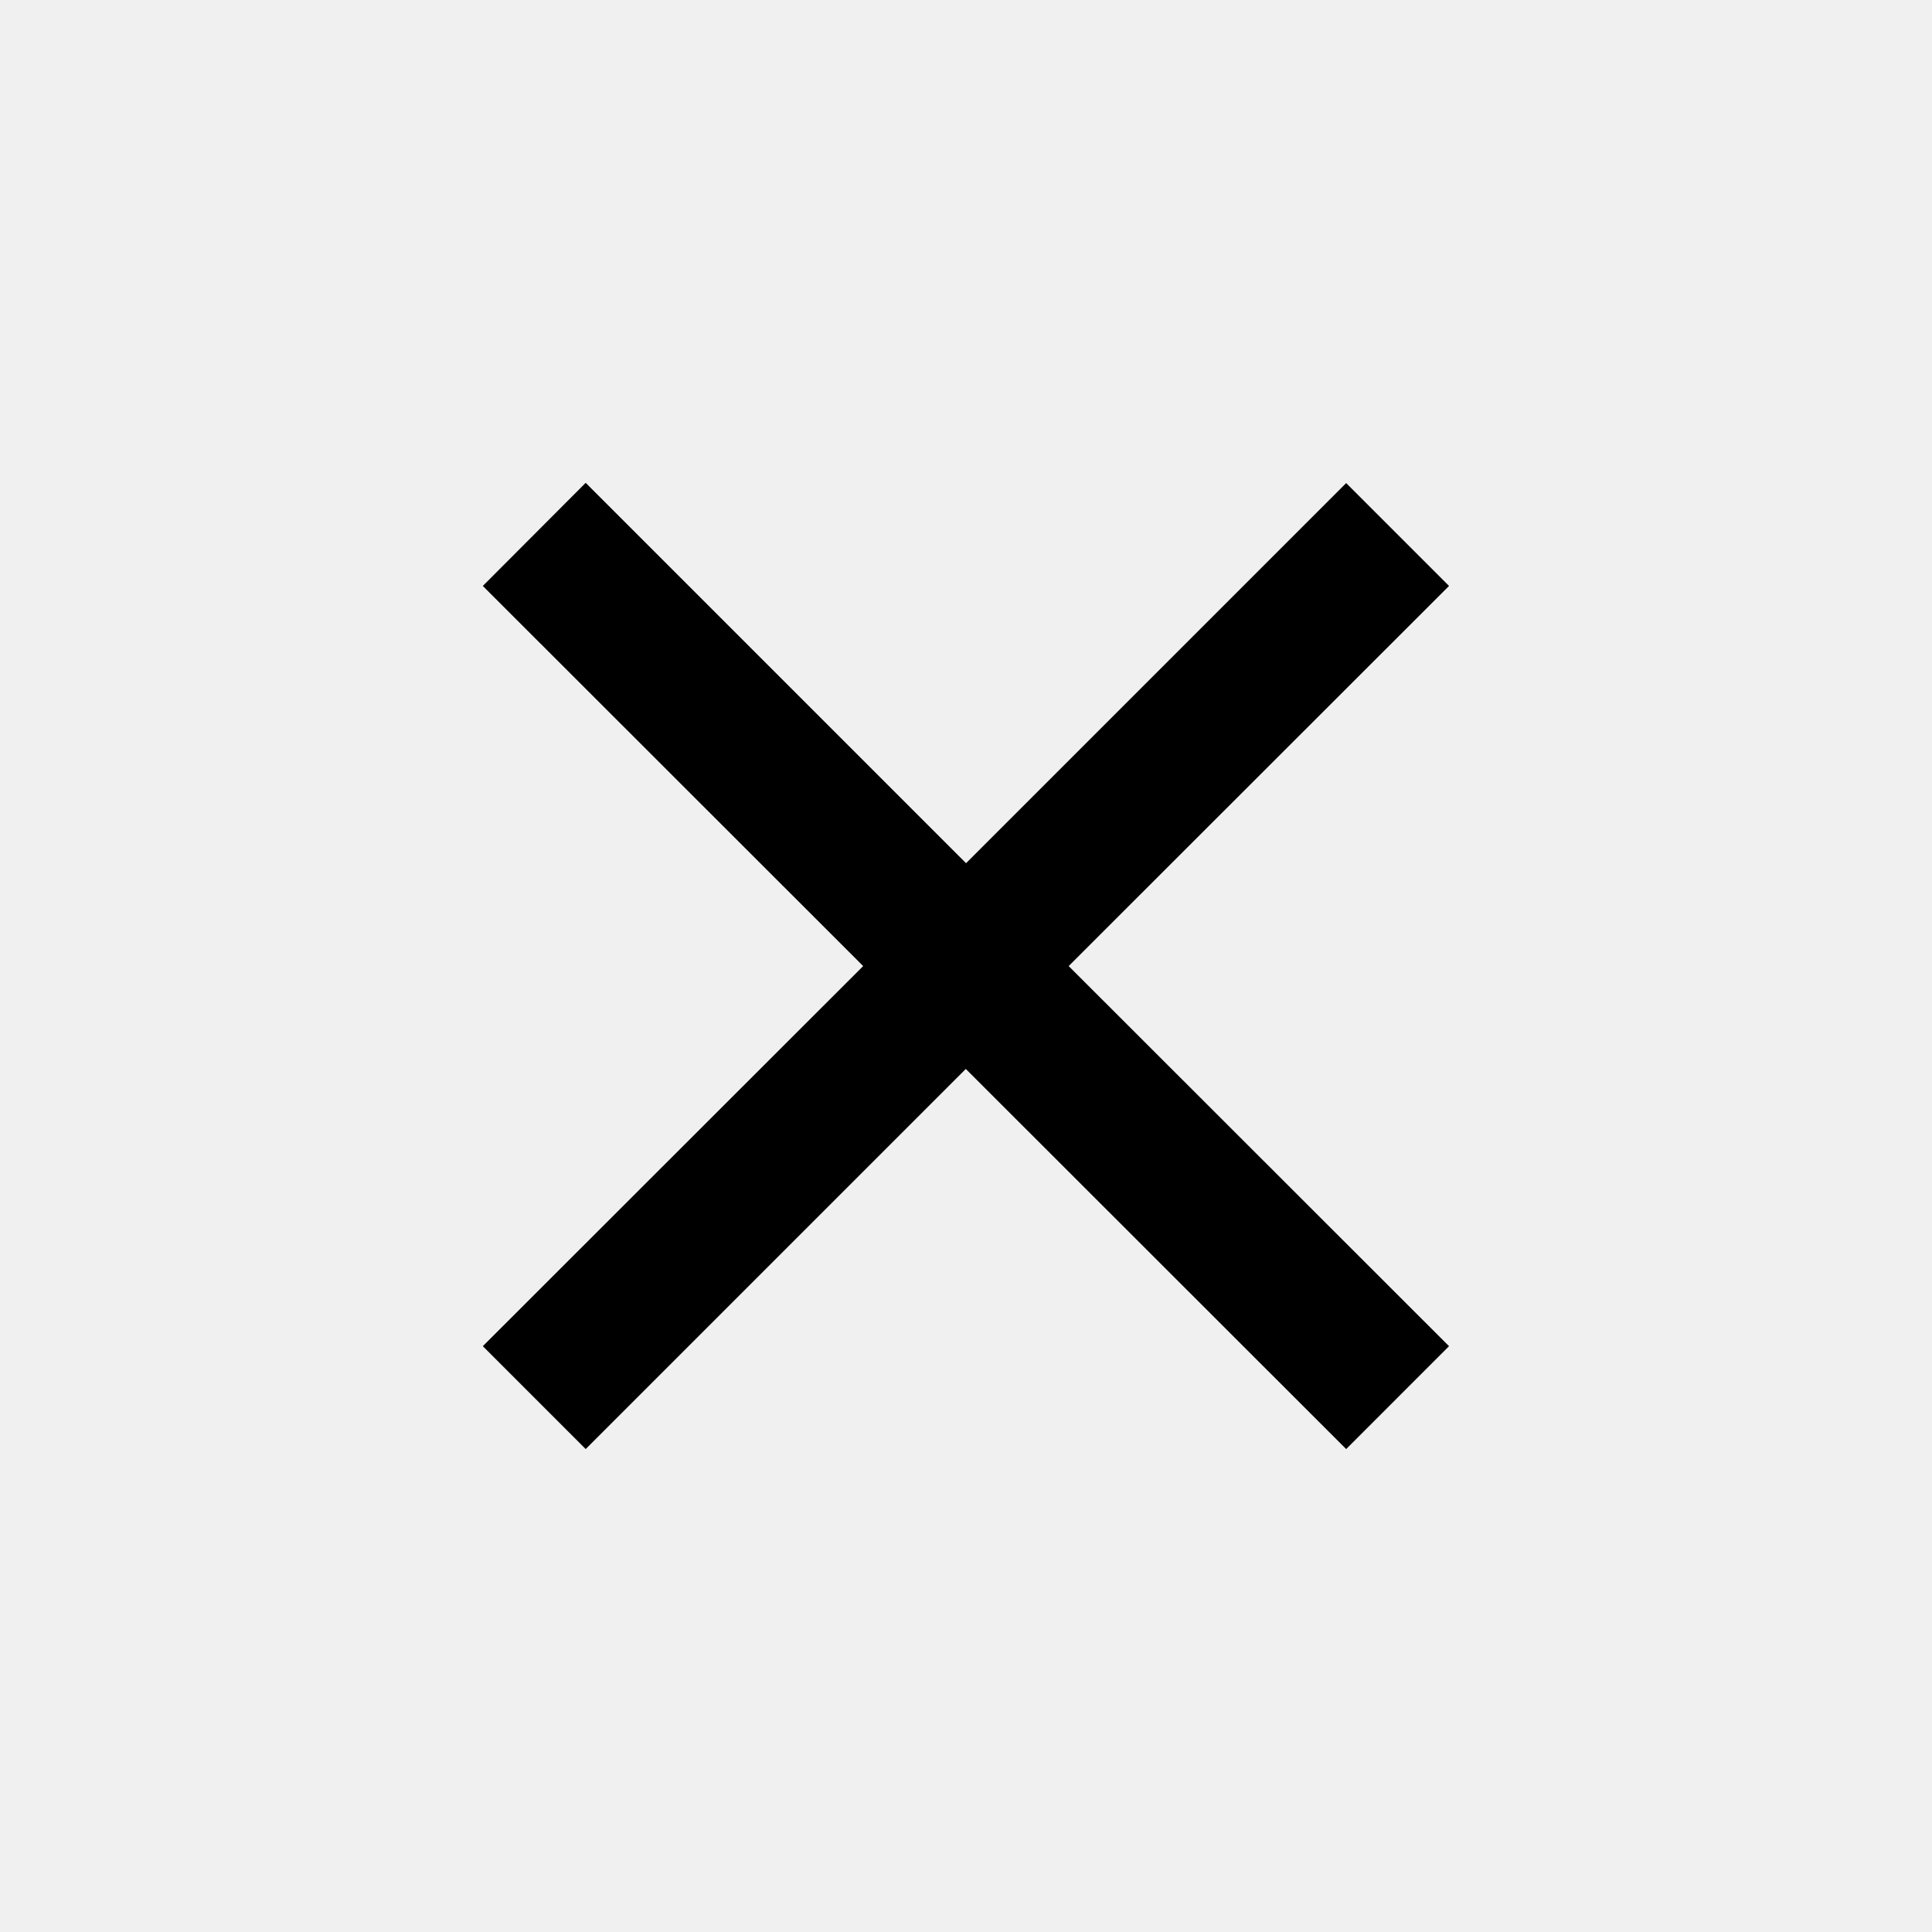
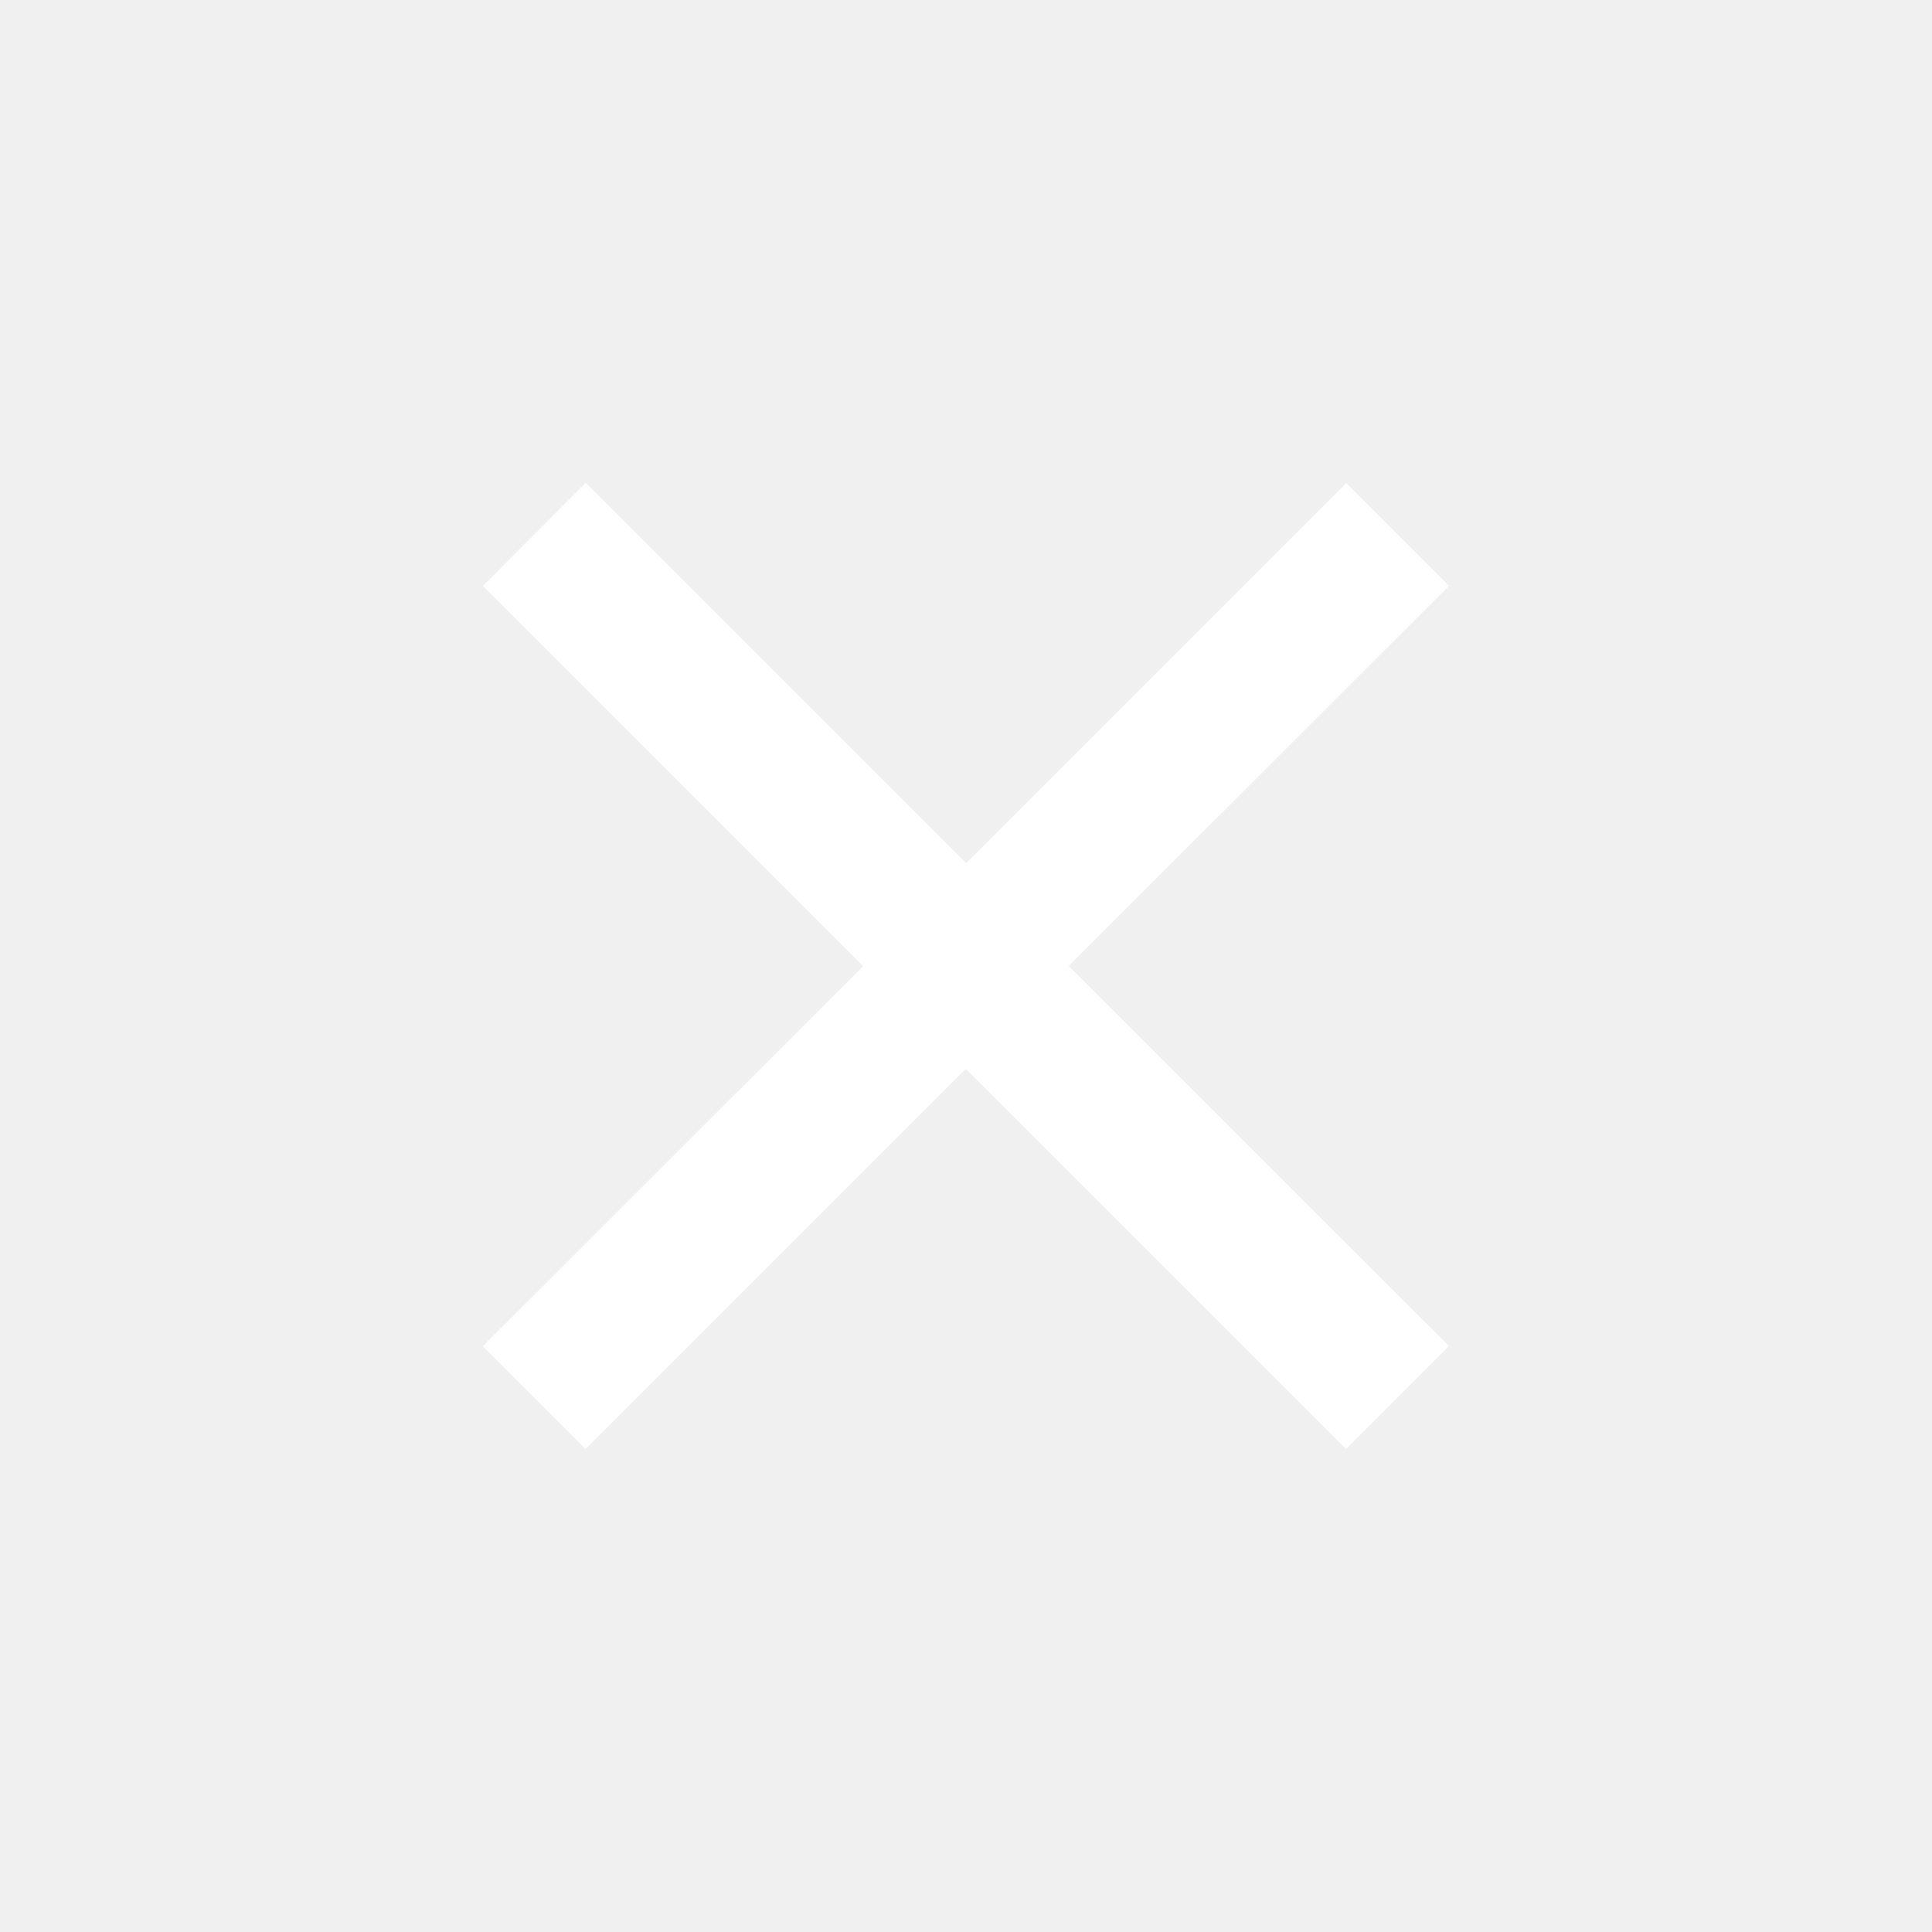
<svg xmlns="http://www.w3.org/2000/svg" width="100%" height="100%" viewBox="0 0 60 60" version="1.1" xml:space="preserve" style="fill-rule:evenodd;clip-rule:evenodd;stroke-linejoin:round;stroke-miterlimit:2;">
  <g transform="matrix(1,0,0,1,-4329,-504)">
-     <g id="Prancheta7" transform="matrix(1.05263,0,0,1.17647,-8.89474,-88.9412)">
+     <g id="fechar" transform="matrix(1.05263,0,0,1.17647,-8.89474,-88.9412)">
      <rect x="4121" y="504" width="57" height="51" style="fill:none;" />
      <g transform="matrix(7.22598,0,0,6.46535,4092.69,388.997)">
-         <path d="M7.863,21.312L9.415,19.76L9.835,20.18L8.282,21.732L9.835,23.284L9.415,23.704L7.862,22.152L6.31,23.704L5.89,23.284L7.443,21.732L5.89,20.18L6.31,19.759L7.863,21.312Z" />
+         <path d="M7.863,21.312L9.415,19.76L9.835,20.18L8.282,21.732L9.835,23.284L9.415,23.704L7.862,22.152L6.31,23.704L5.89,23.284L7.443,21.732L5.89,20.18L6.31,19.759L7.863,21.312Z" style="fill:white;" />
      </g>
    </g>
  </g>
</svg>
